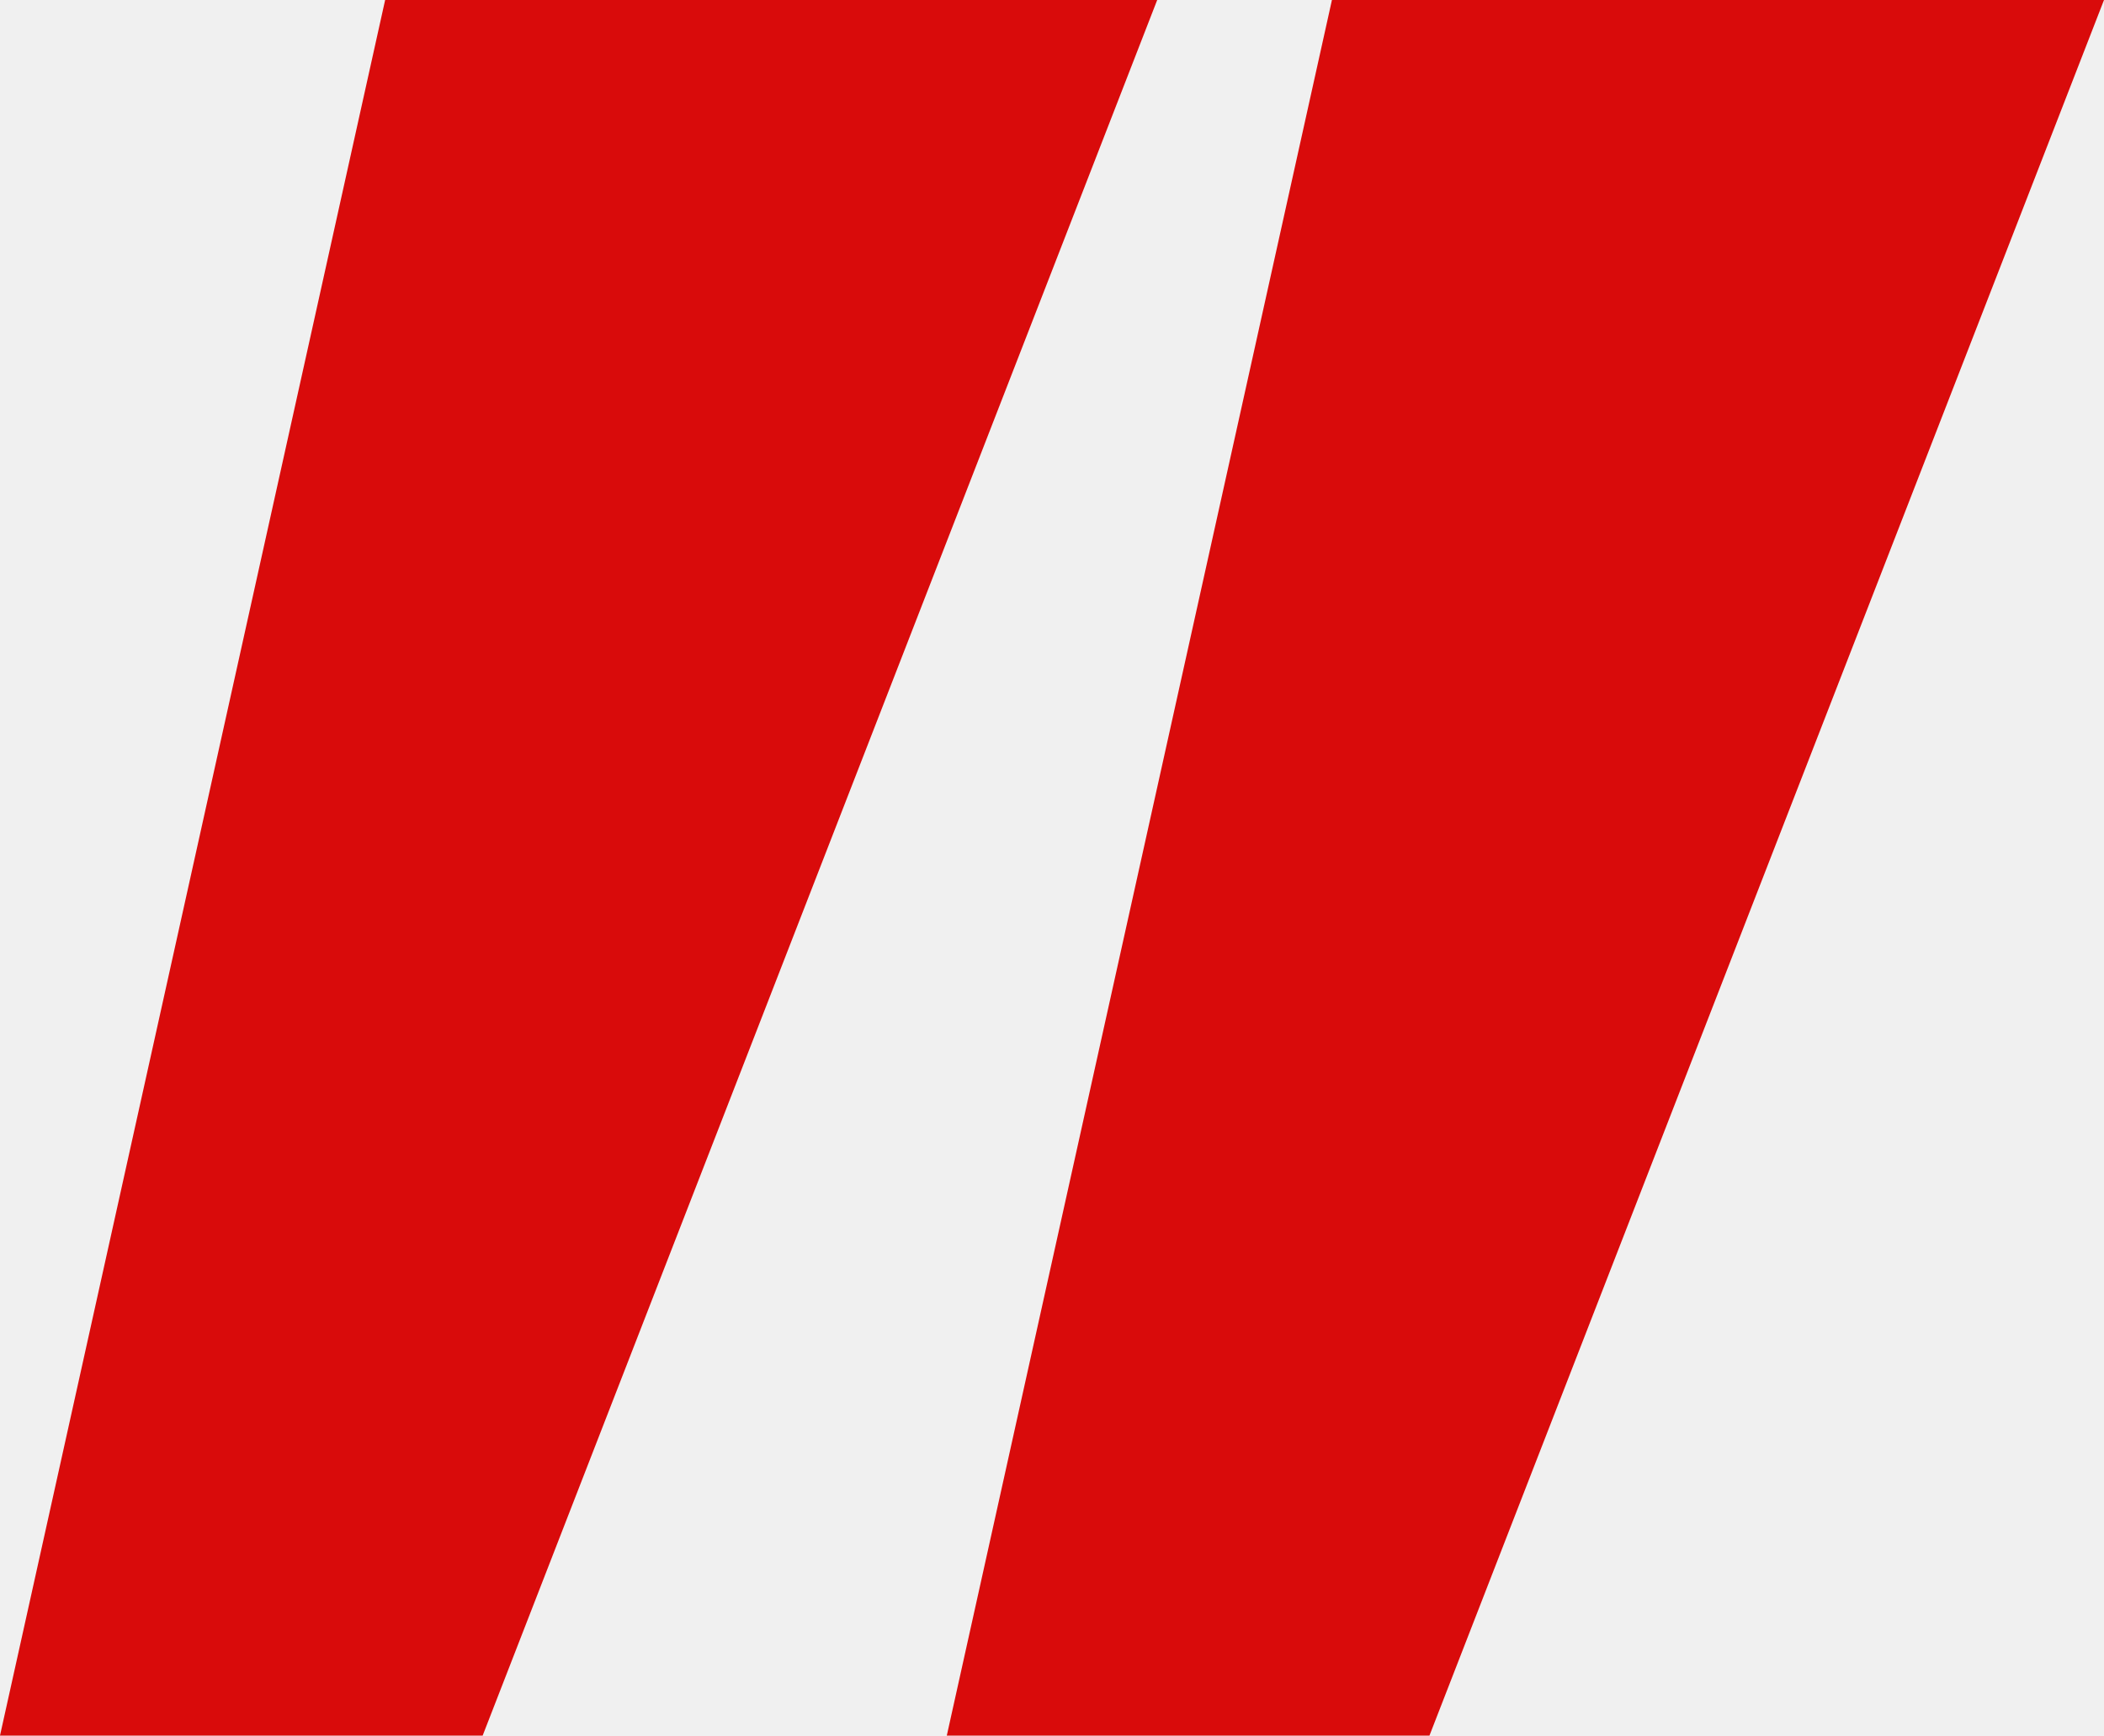
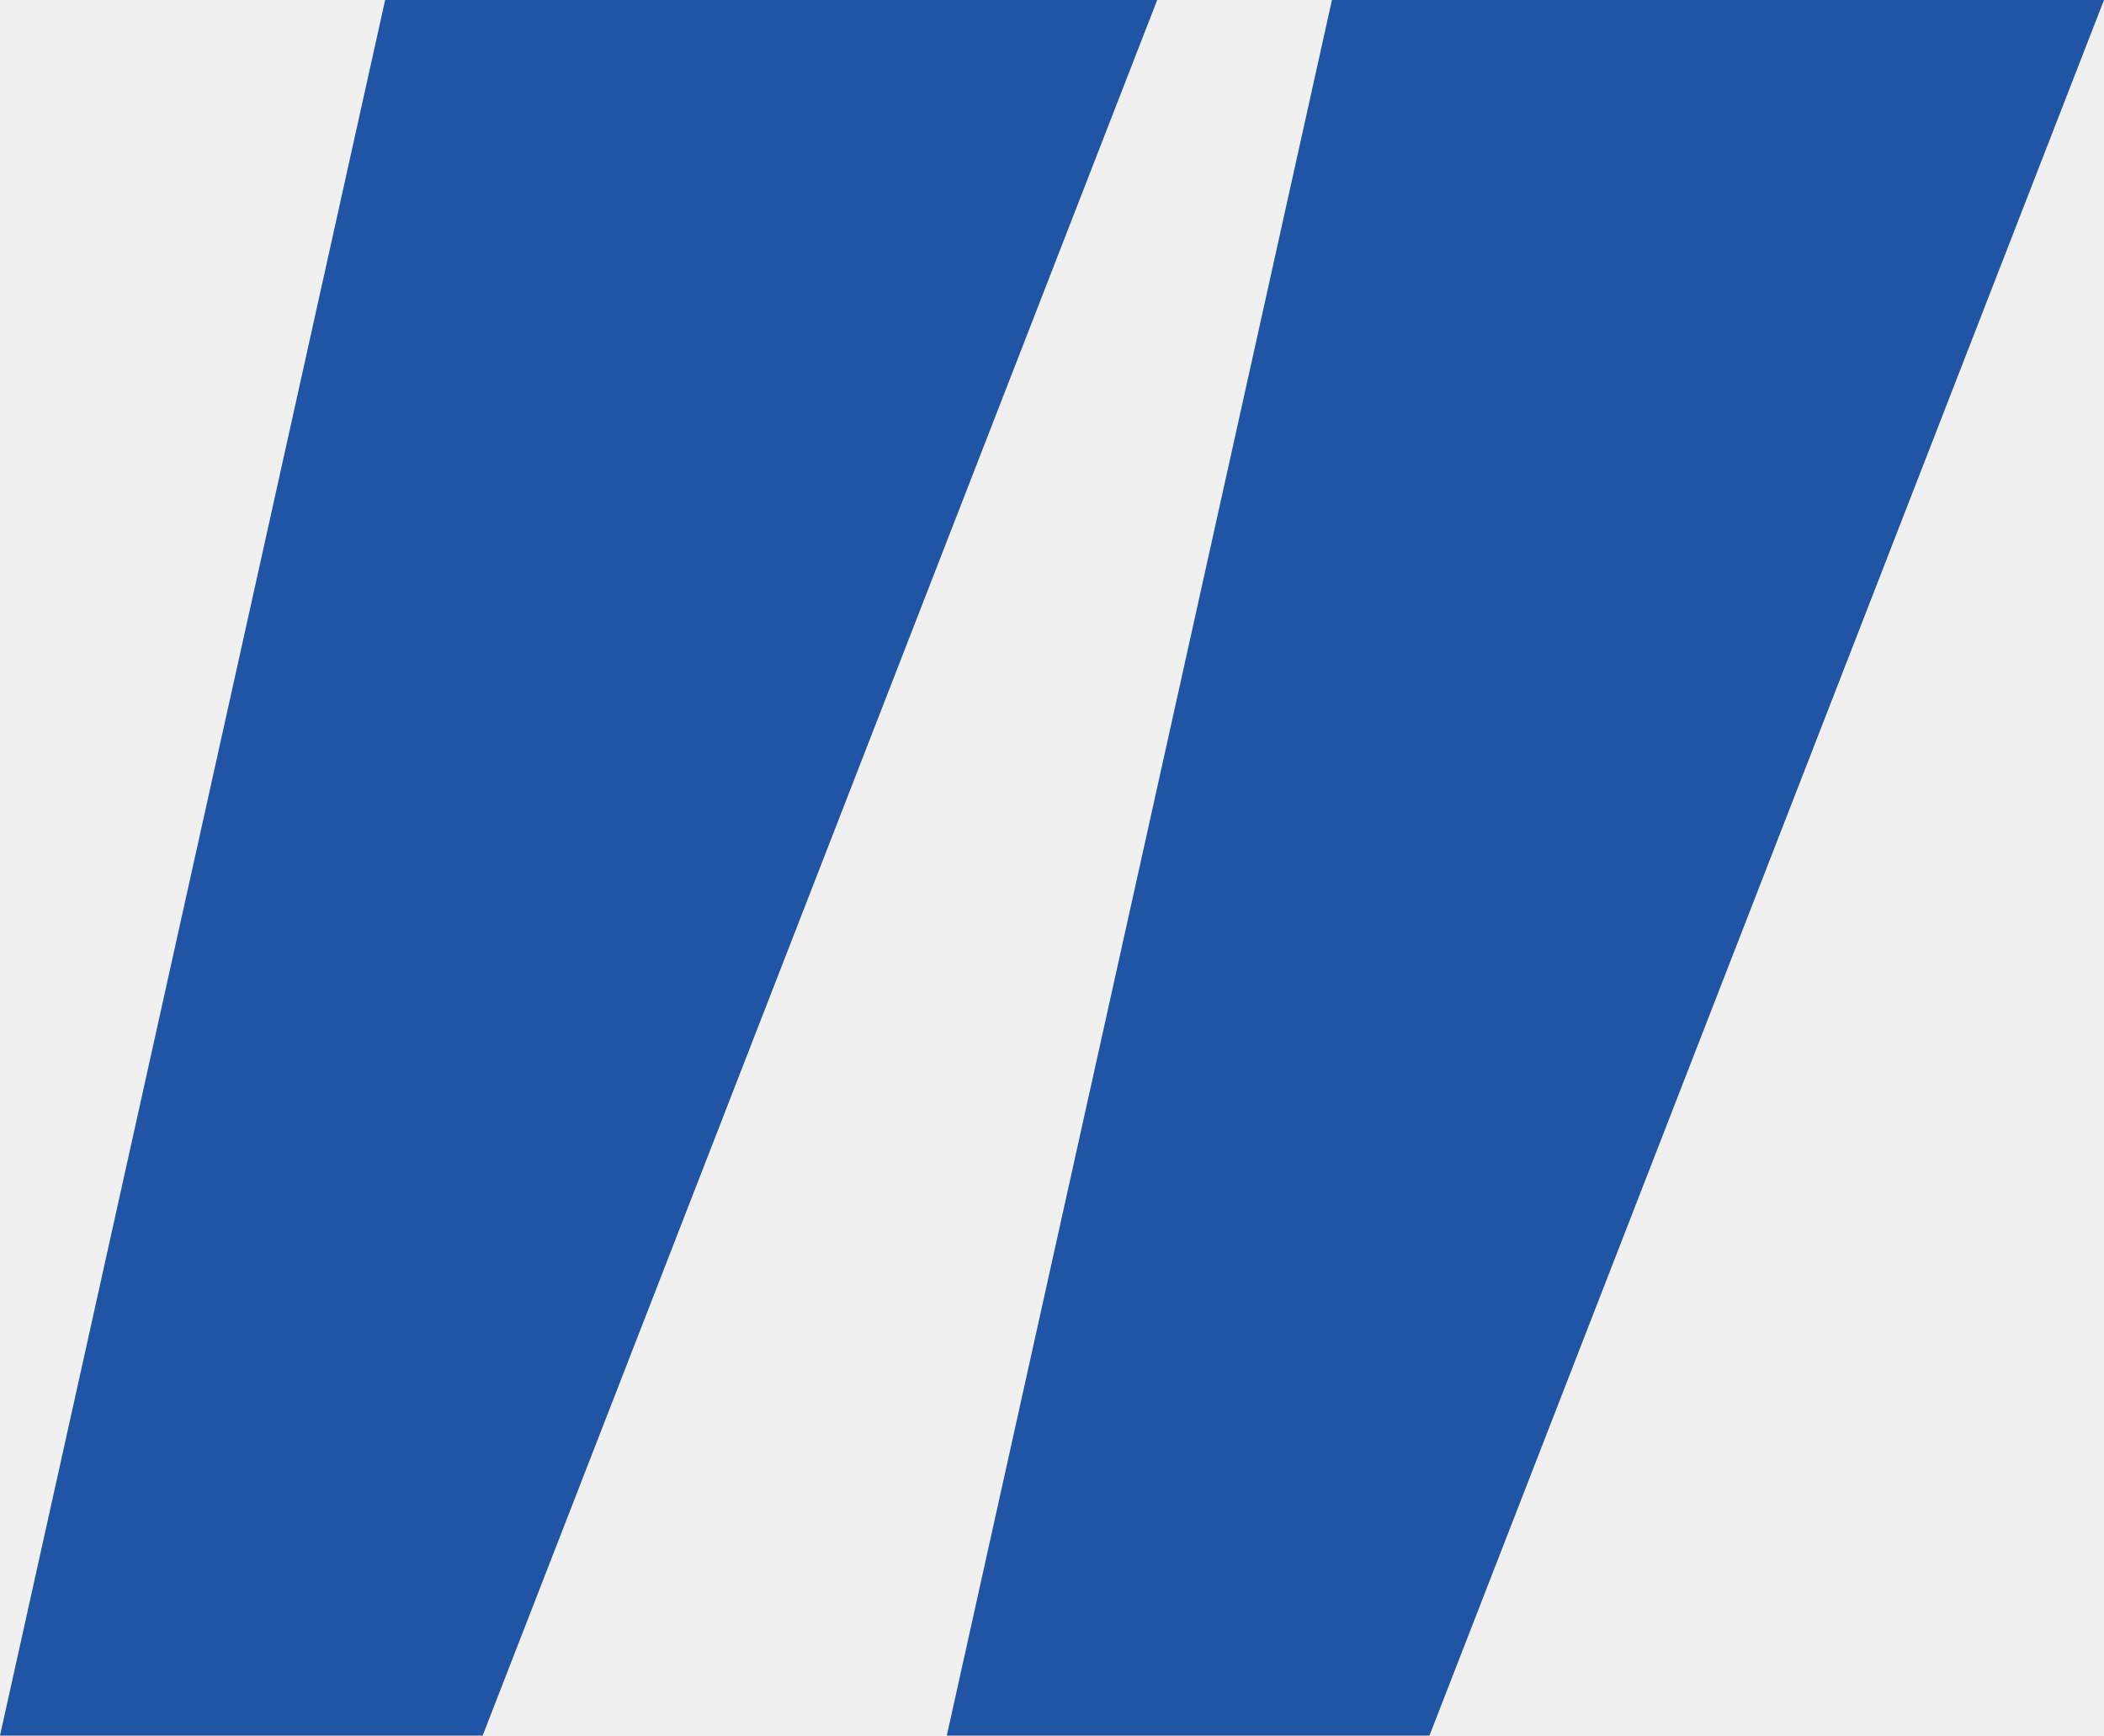
<svg xmlns="http://www.w3.org/2000/svg" width="40" height="33" viewBox="0 0 40 33" fill="none">
  <g clip-path="url(#clip0_1_30)">
-     <path d="M9.176 33H0L7.322 0H22L9.176 33Z" fill="#D90B0B" />
-     <path d="M27.176 33H18L25.322 0H40L27.176 33Z" fill="#D90B0B" />
+     <path d="M9.176 33H0L7.322 0H22L9.176 33Z" fill="#2054A4" />
+     <path d="M27.176 33H18L25.322 0H40L27.176 33Z" fill="#2054A4" />
  </g>
  <defs>
    <clipPath id="clip0_1_30">
      <rect width="40" height="33" fill="white" />
    </clipPath>
  </defs>
</svg>
